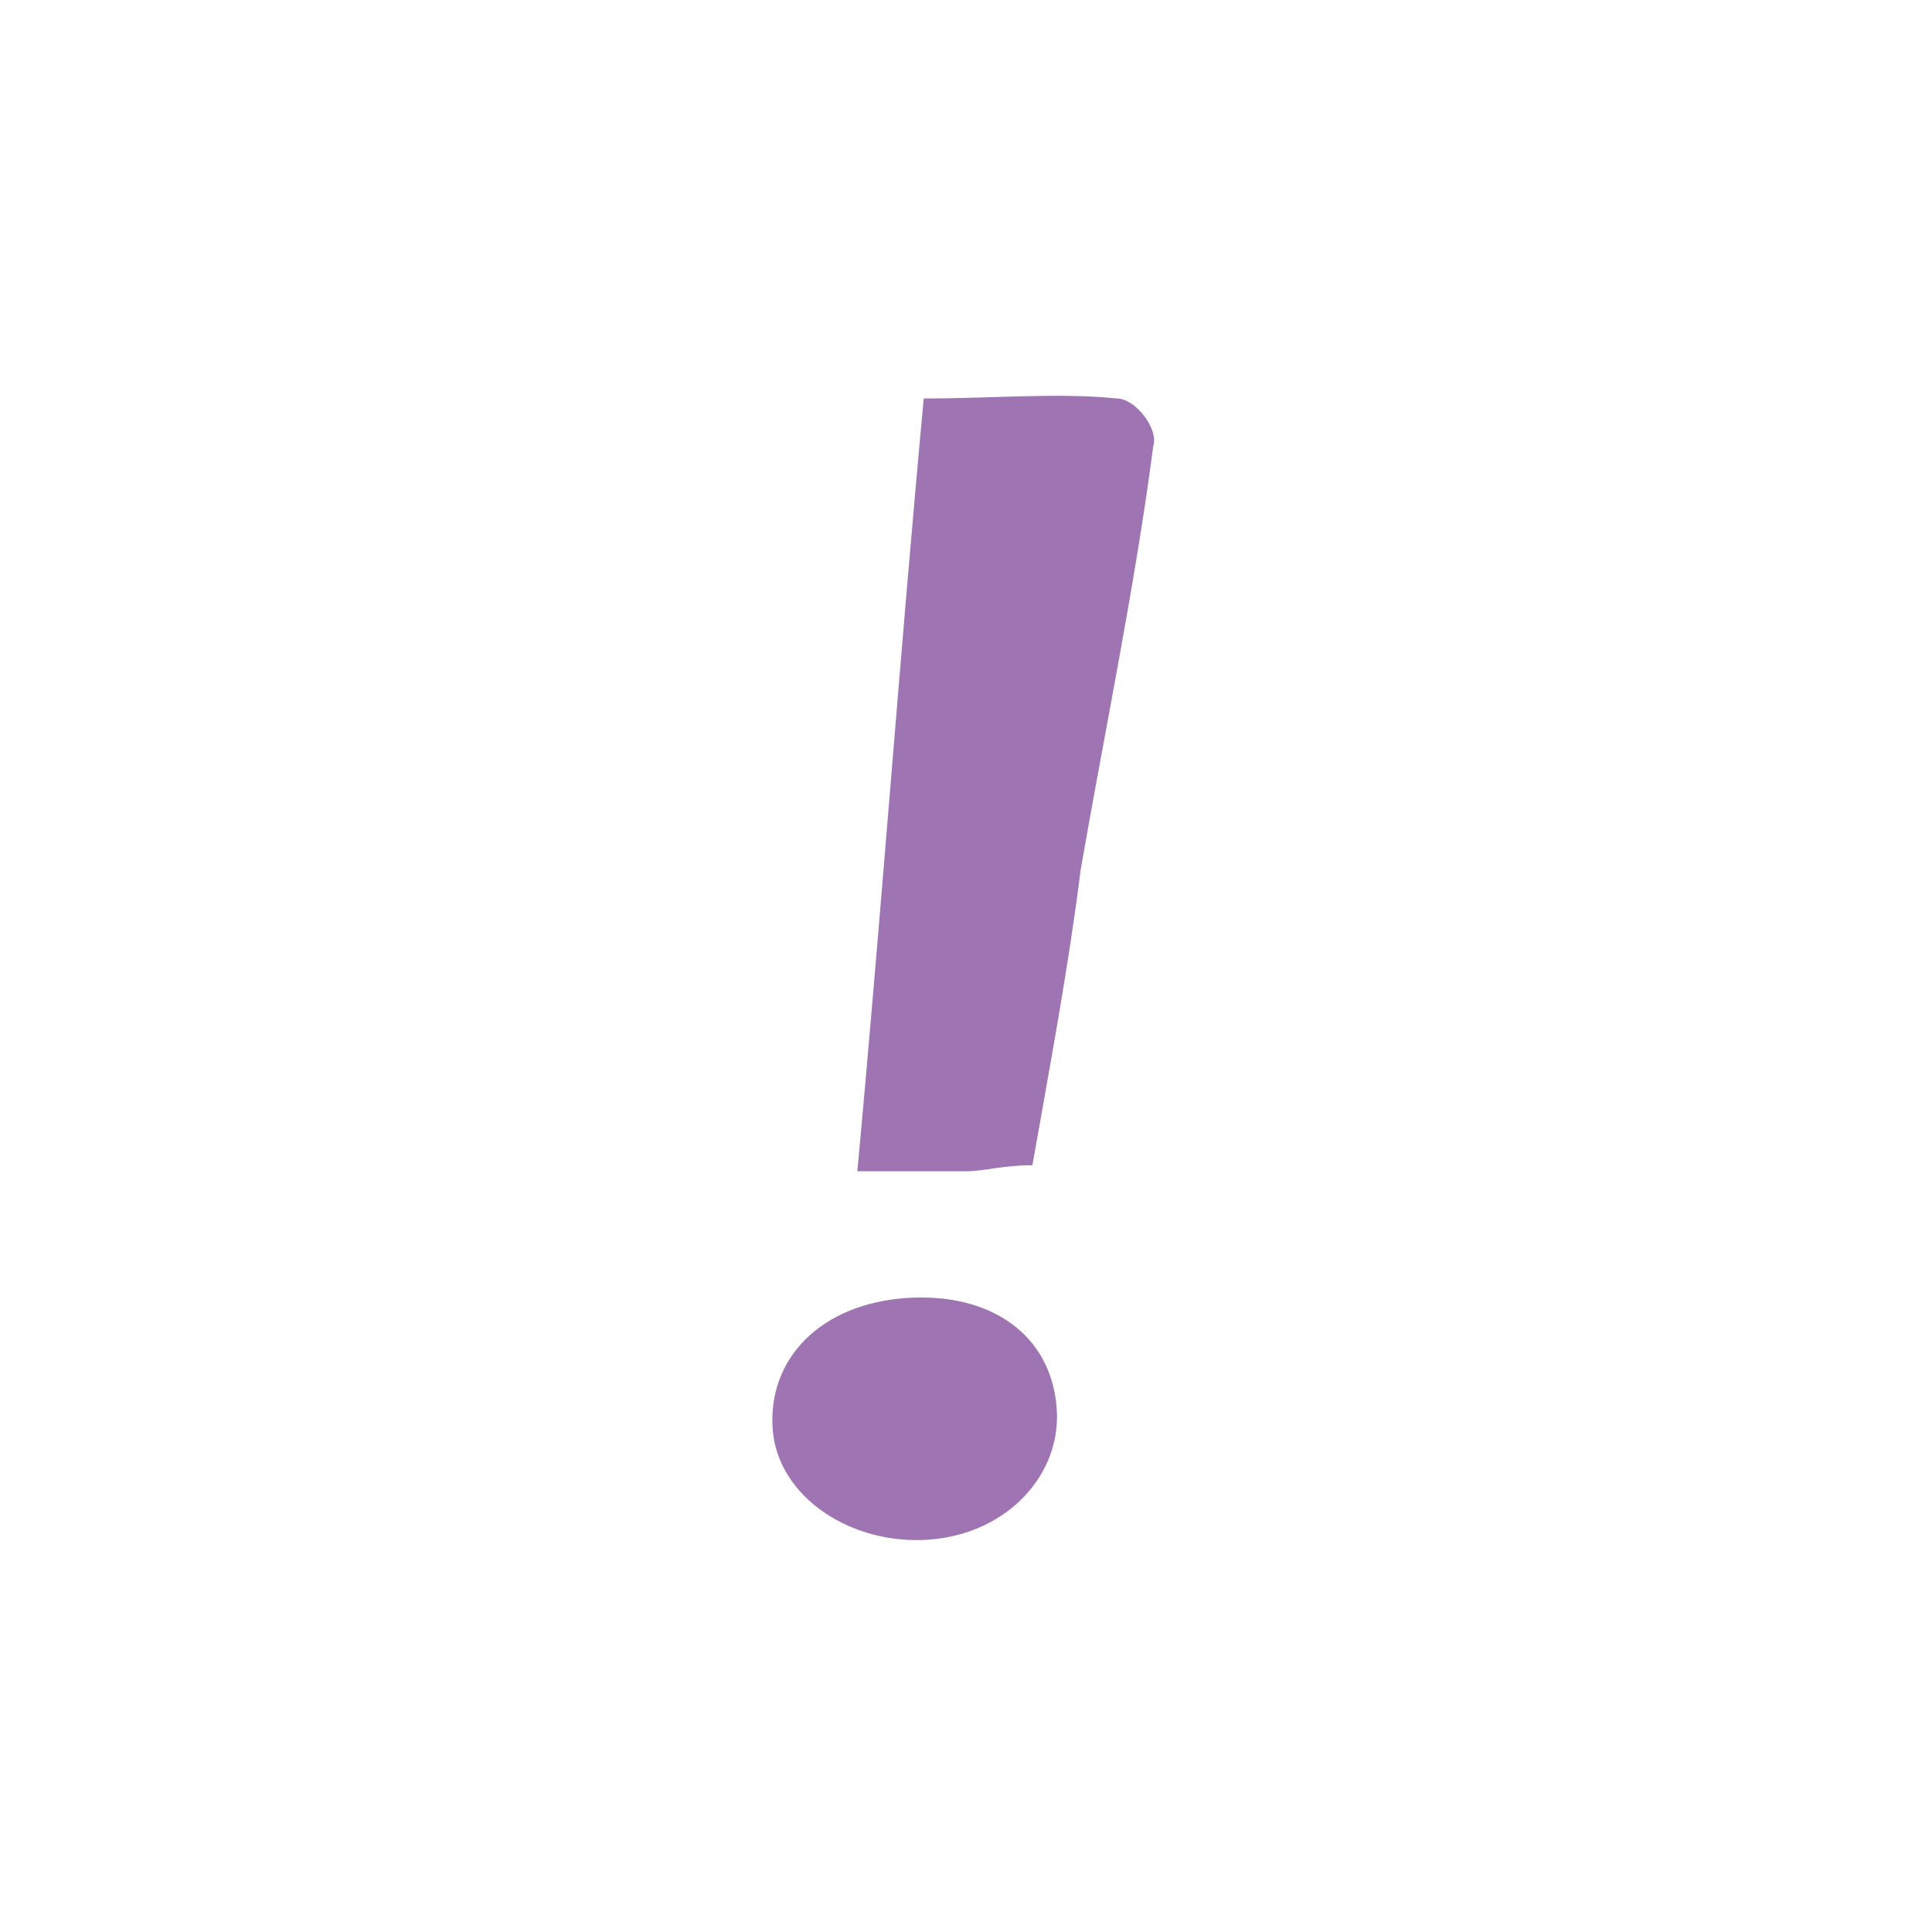
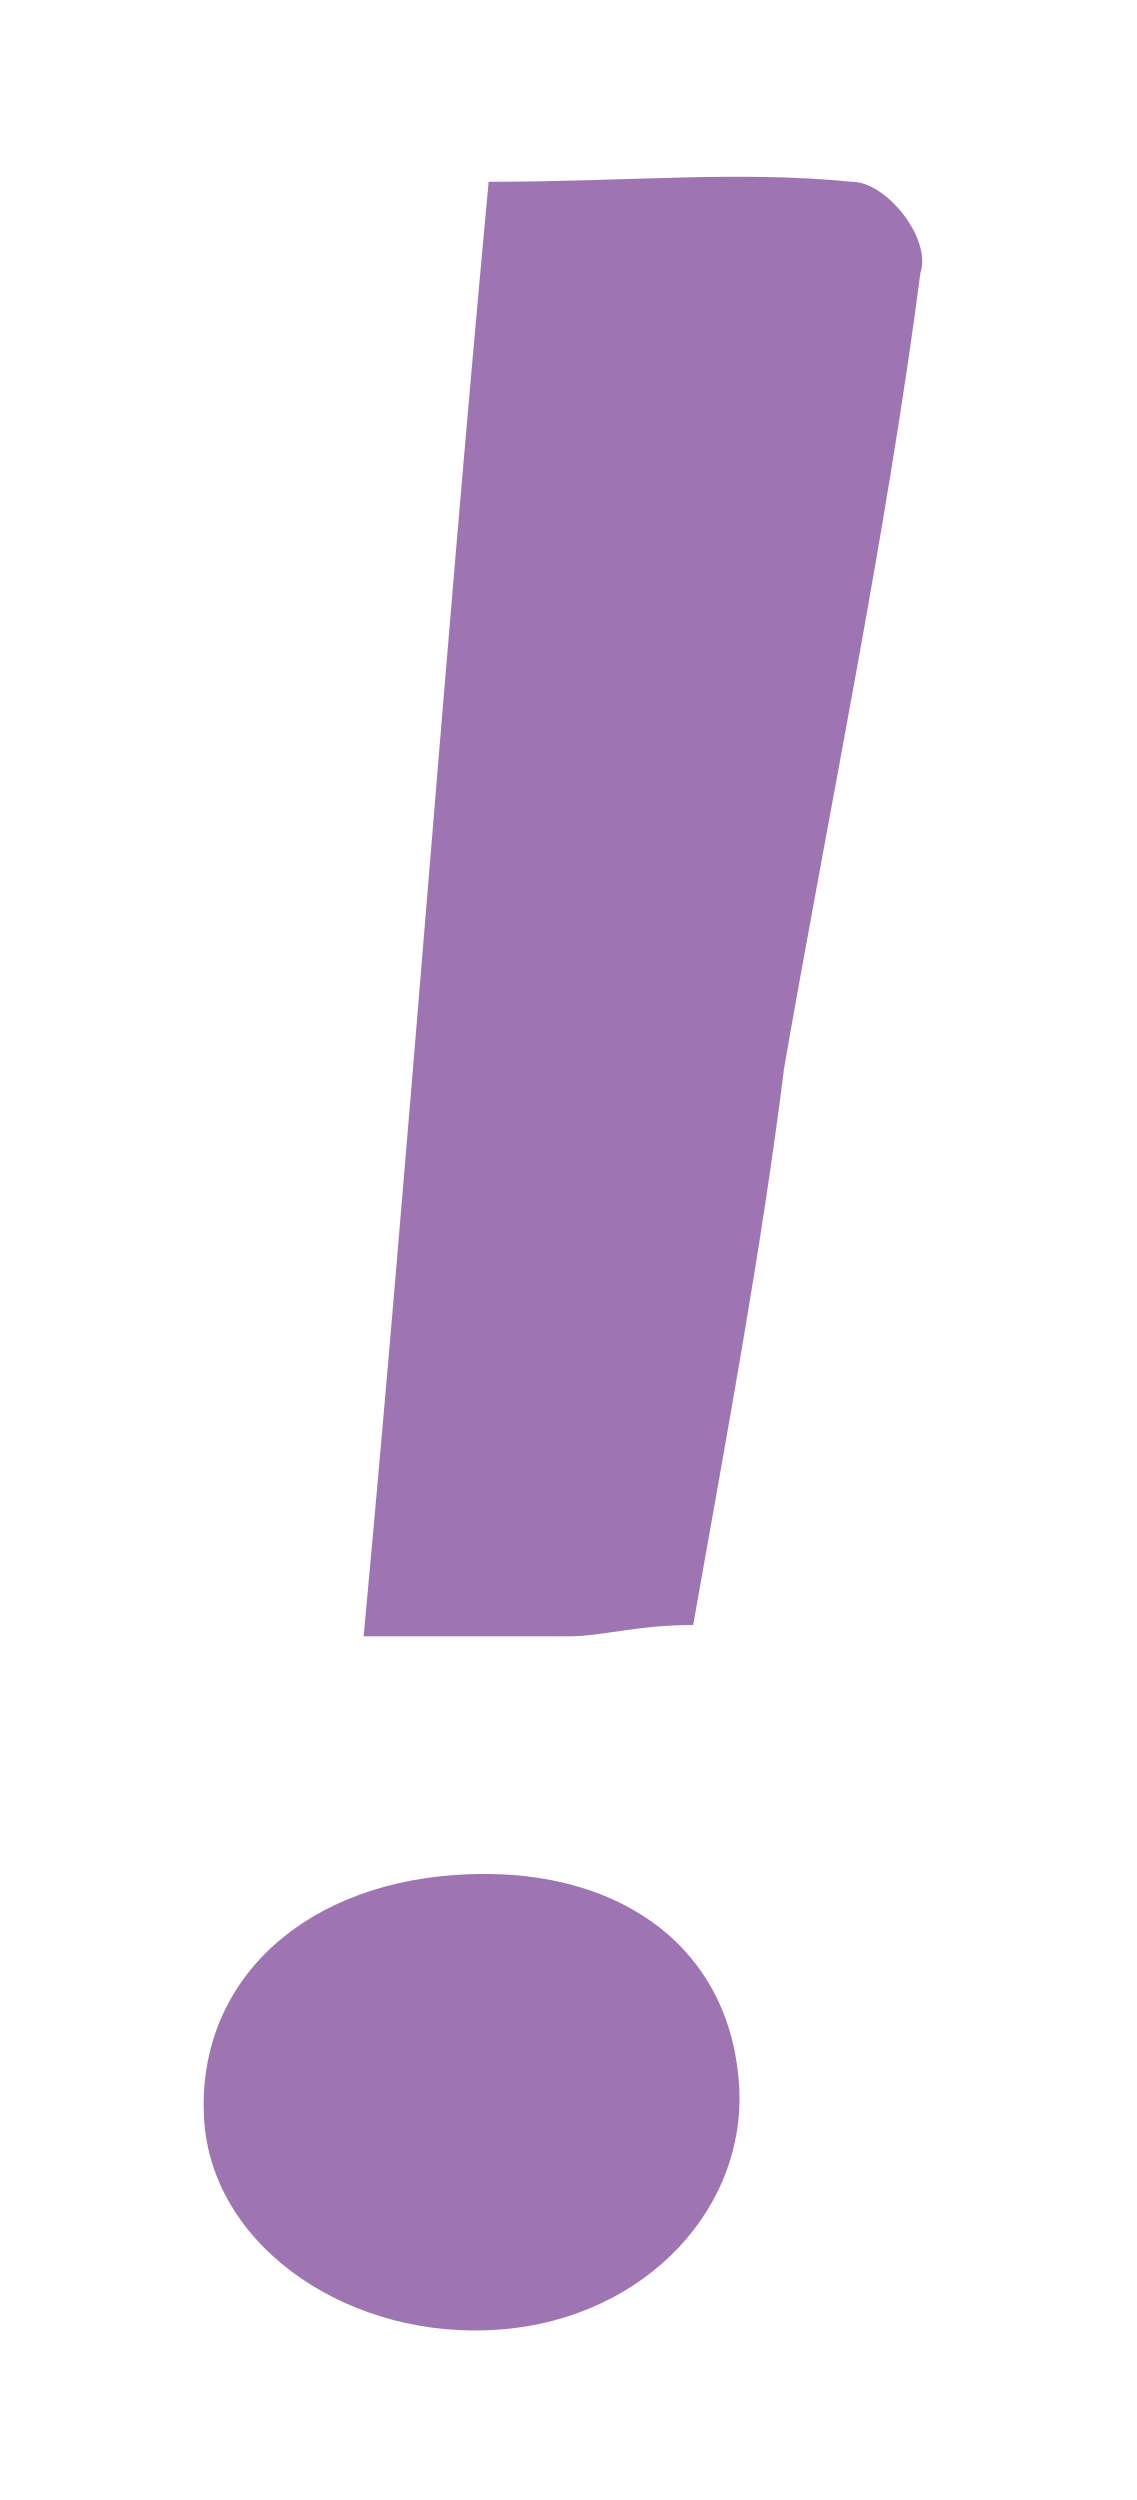
- <svg xmlns="http://www.w3.org/2000/svg" viewBox="0 0 32 32">
+ <svg xmlns="http://www.w3.org/2000/svg" viewBox="11 5 10 22">
  <path d="M17.1 19.3c-.5 0-.8.1-1.1.1h-1.8c.4-4.3.7-8.5 1.1-12.8 1.2 0 2.2-.1 3.2 0 .3 0 .7.5.6.8-.3 2.3-.8 4.7-1.2 7-.2 1.6-.5 3.2-.8 4.9zm.4 4c.1 1.1-.8 2.1-2.1 2.2-1.3.1-2.5-.7-2.6-1.8-.1-1.2.8-2.1 2.2-2.2 1.4-.1 2.4.6 2.5 1.8z" fill-rule="evenodd" clip-rule="evenodd" fill="#9F74B3" />
</svg>
